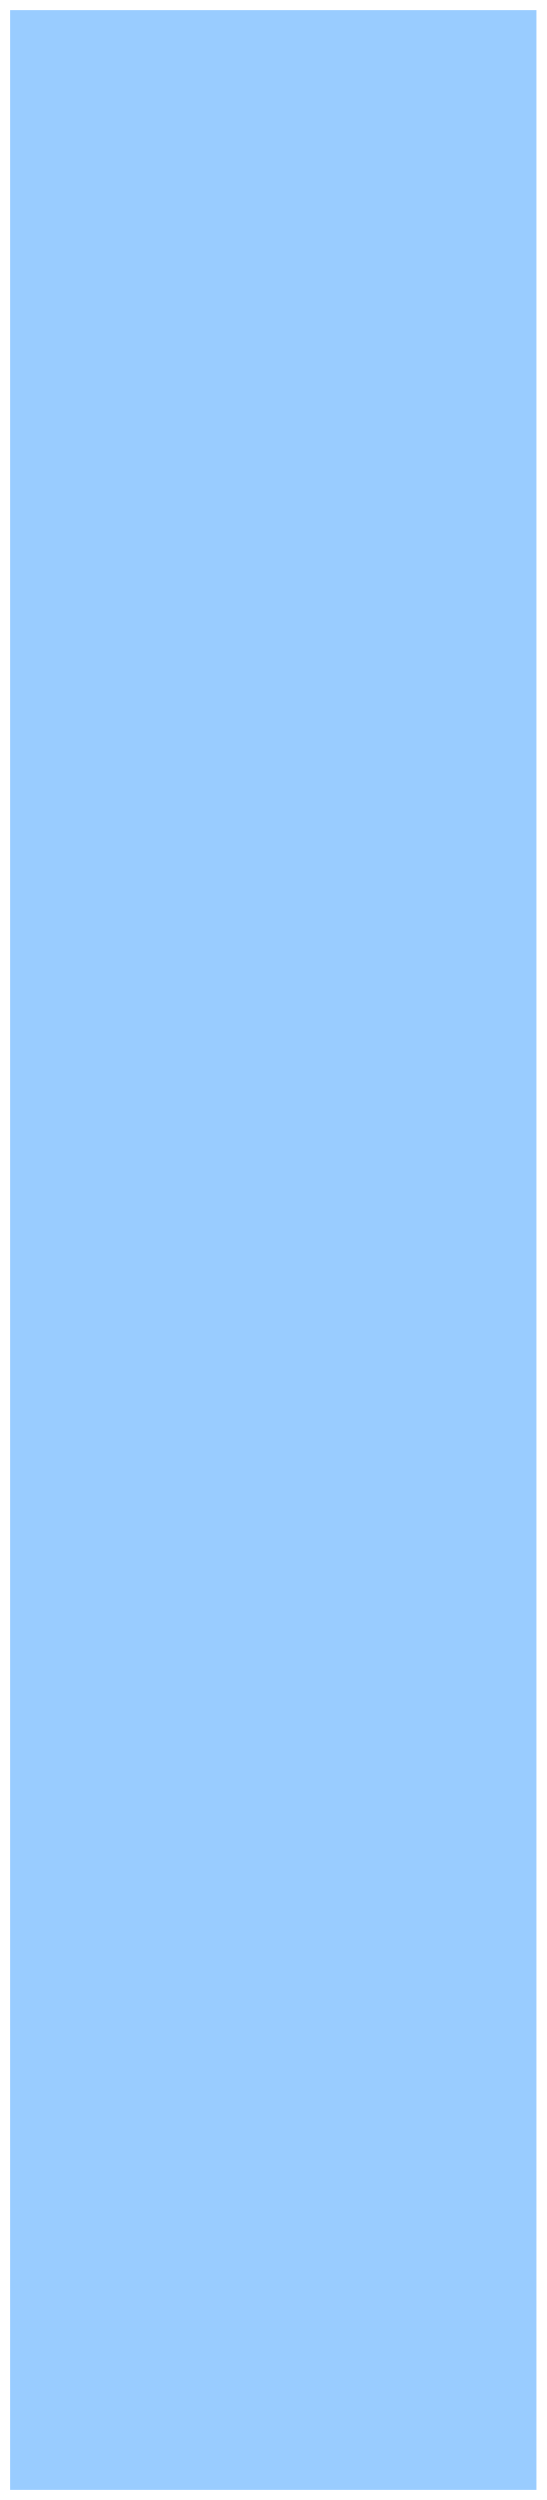
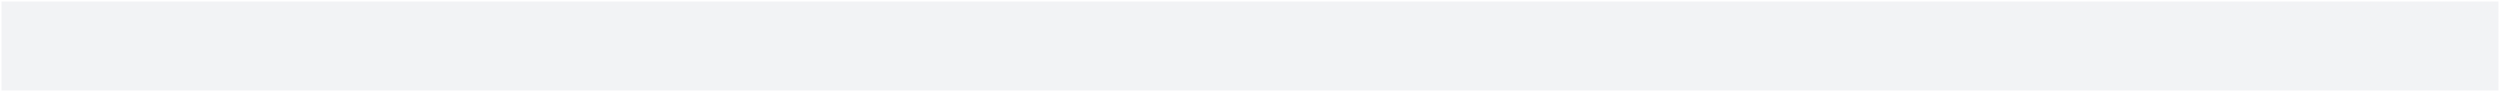
- <svg xmlns="http://www.w3.org/2000/svg" version="1.1" width="54px" height="247px">
-   <g transform="matrix(1 0 0 1 -320 -221 )">
-     <path d="M 321 222  L 373 222  L 373 467  L 321 467  L 321 222  Z " fill-rule="nonzero" fill="#99ccff" stroke="none" />
+ <svg xmlns="http://www.w3.org/2000/svg" version="1.1" width="1630px" height="60px">
+   <g transform="matrix(1 0 0 1 -240 -644 )">
+     <path d="M 241 645  L 1869 645  L 1869 703  L 241 703  L 241 645  Z " fill-rule="nonzero" fill="#f2f3f5" stroke="none" />
  </g>
</svg>
